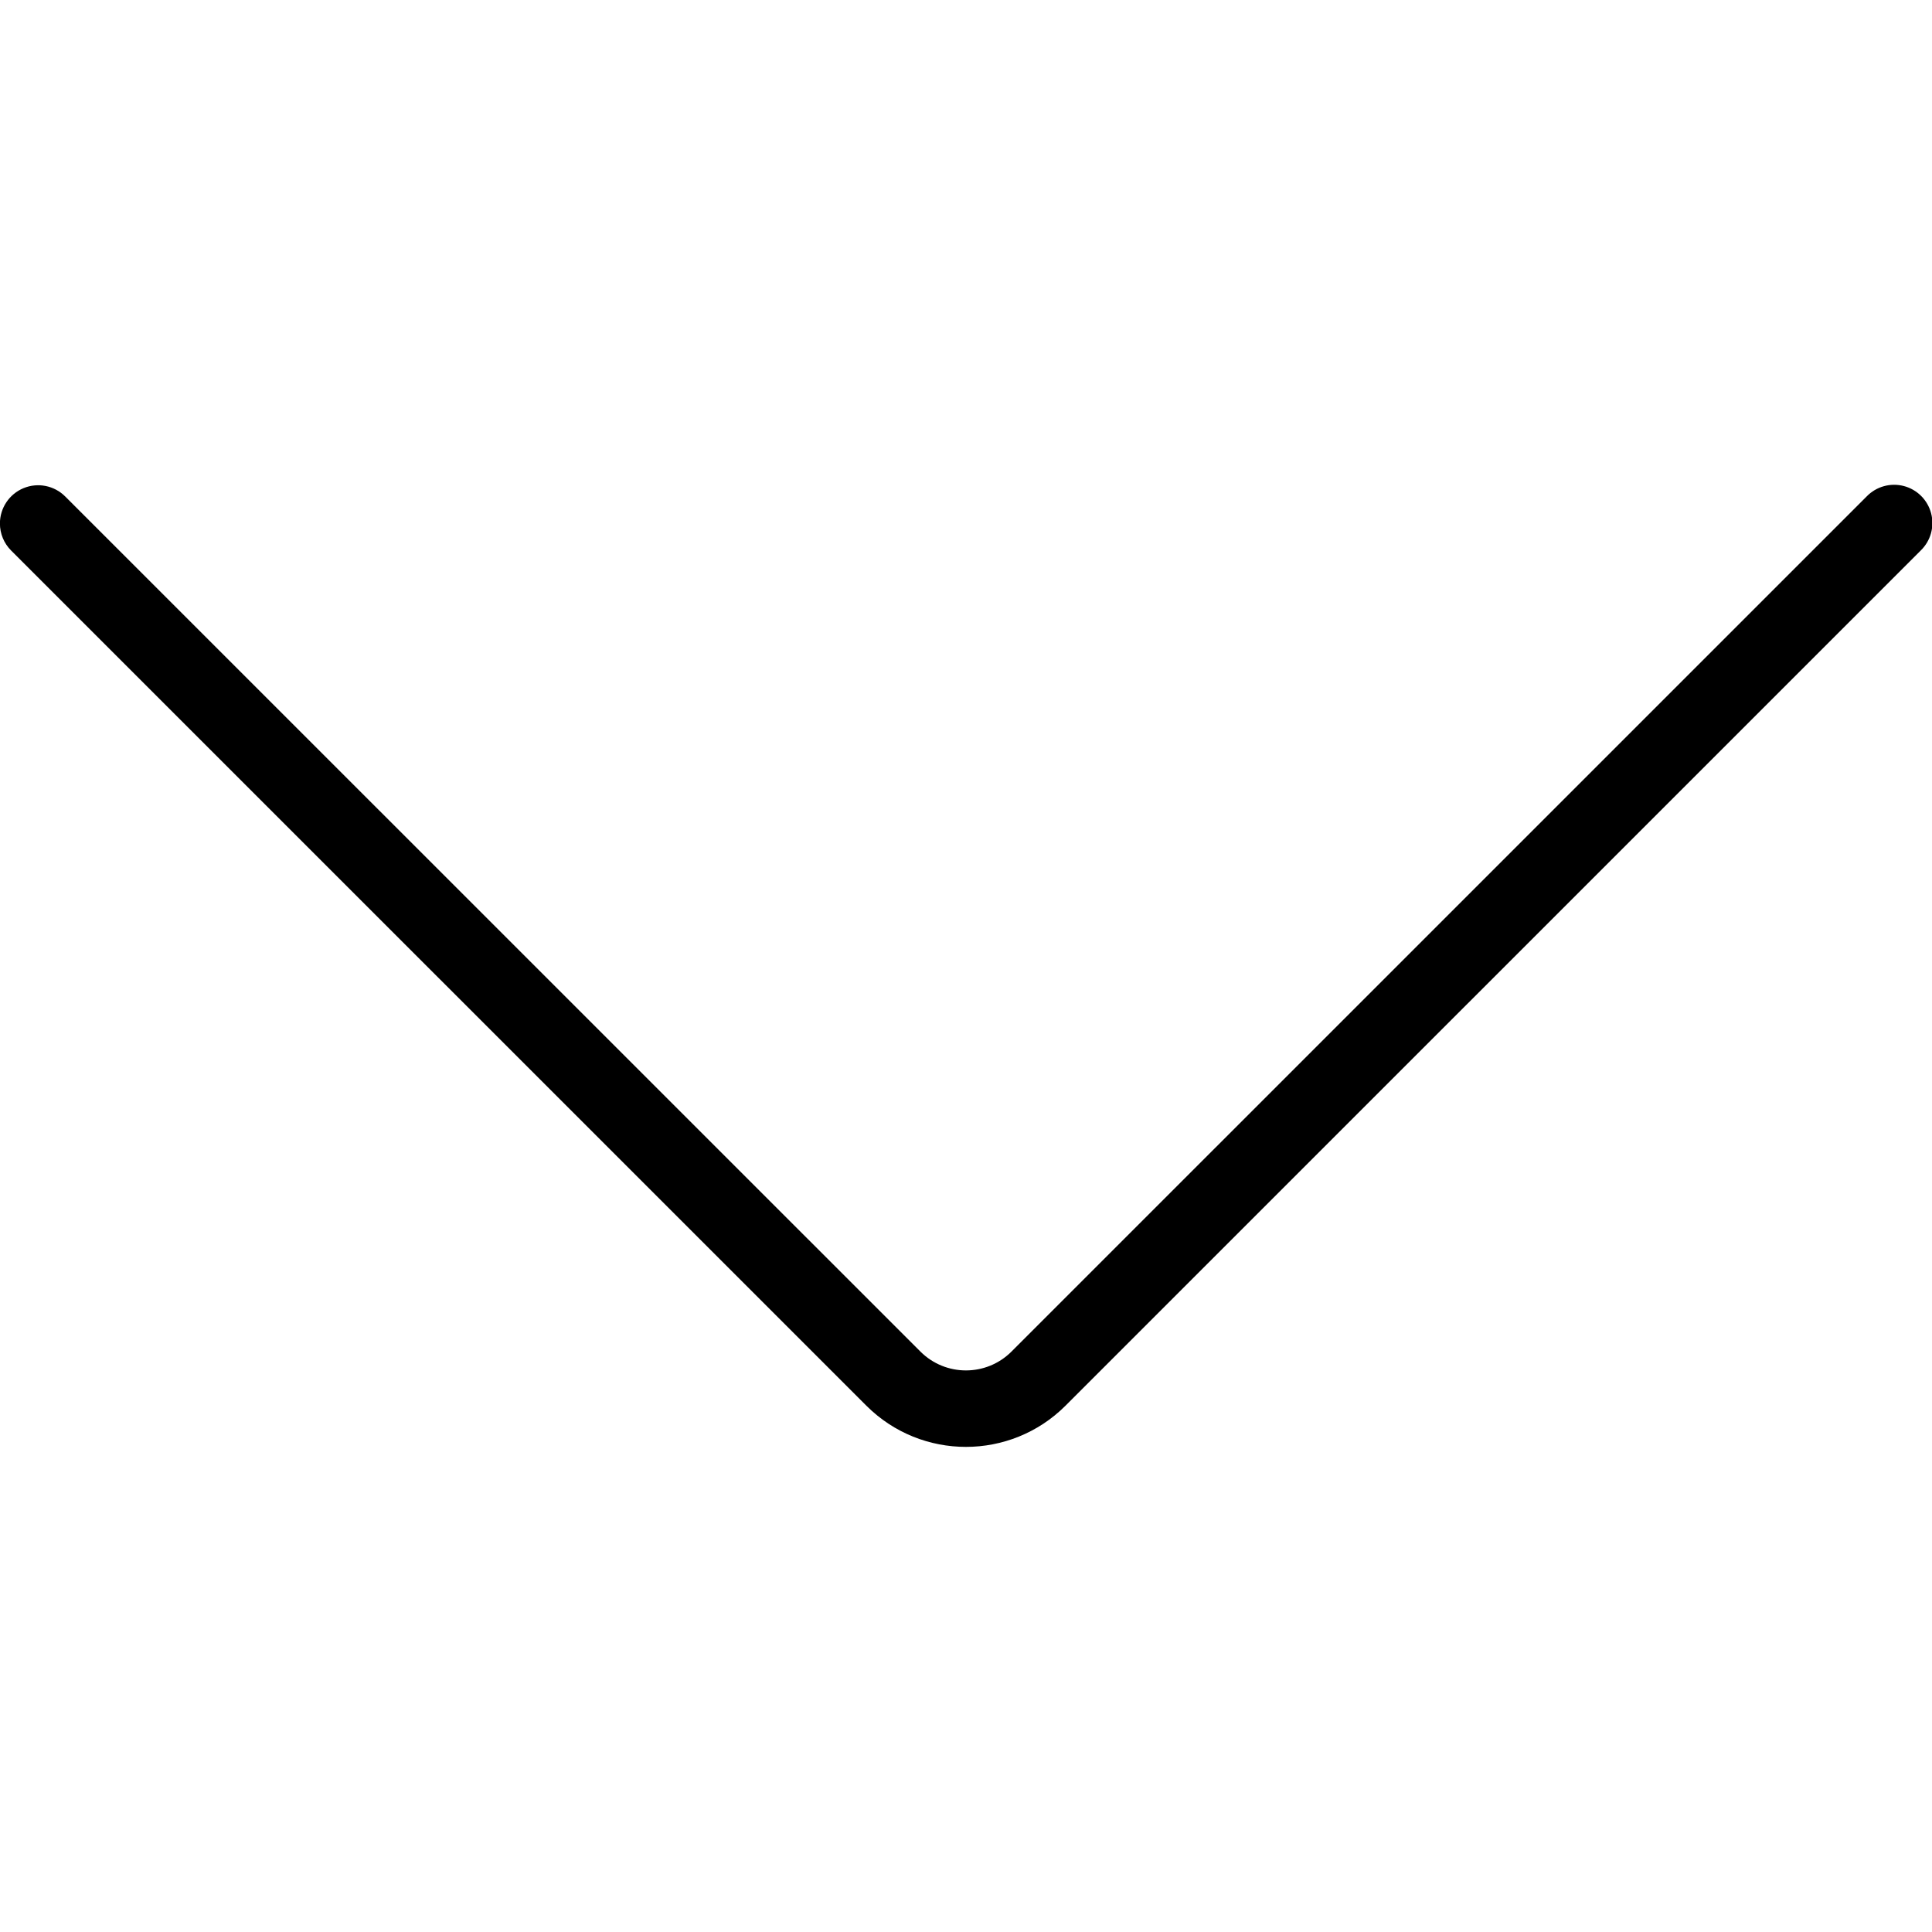
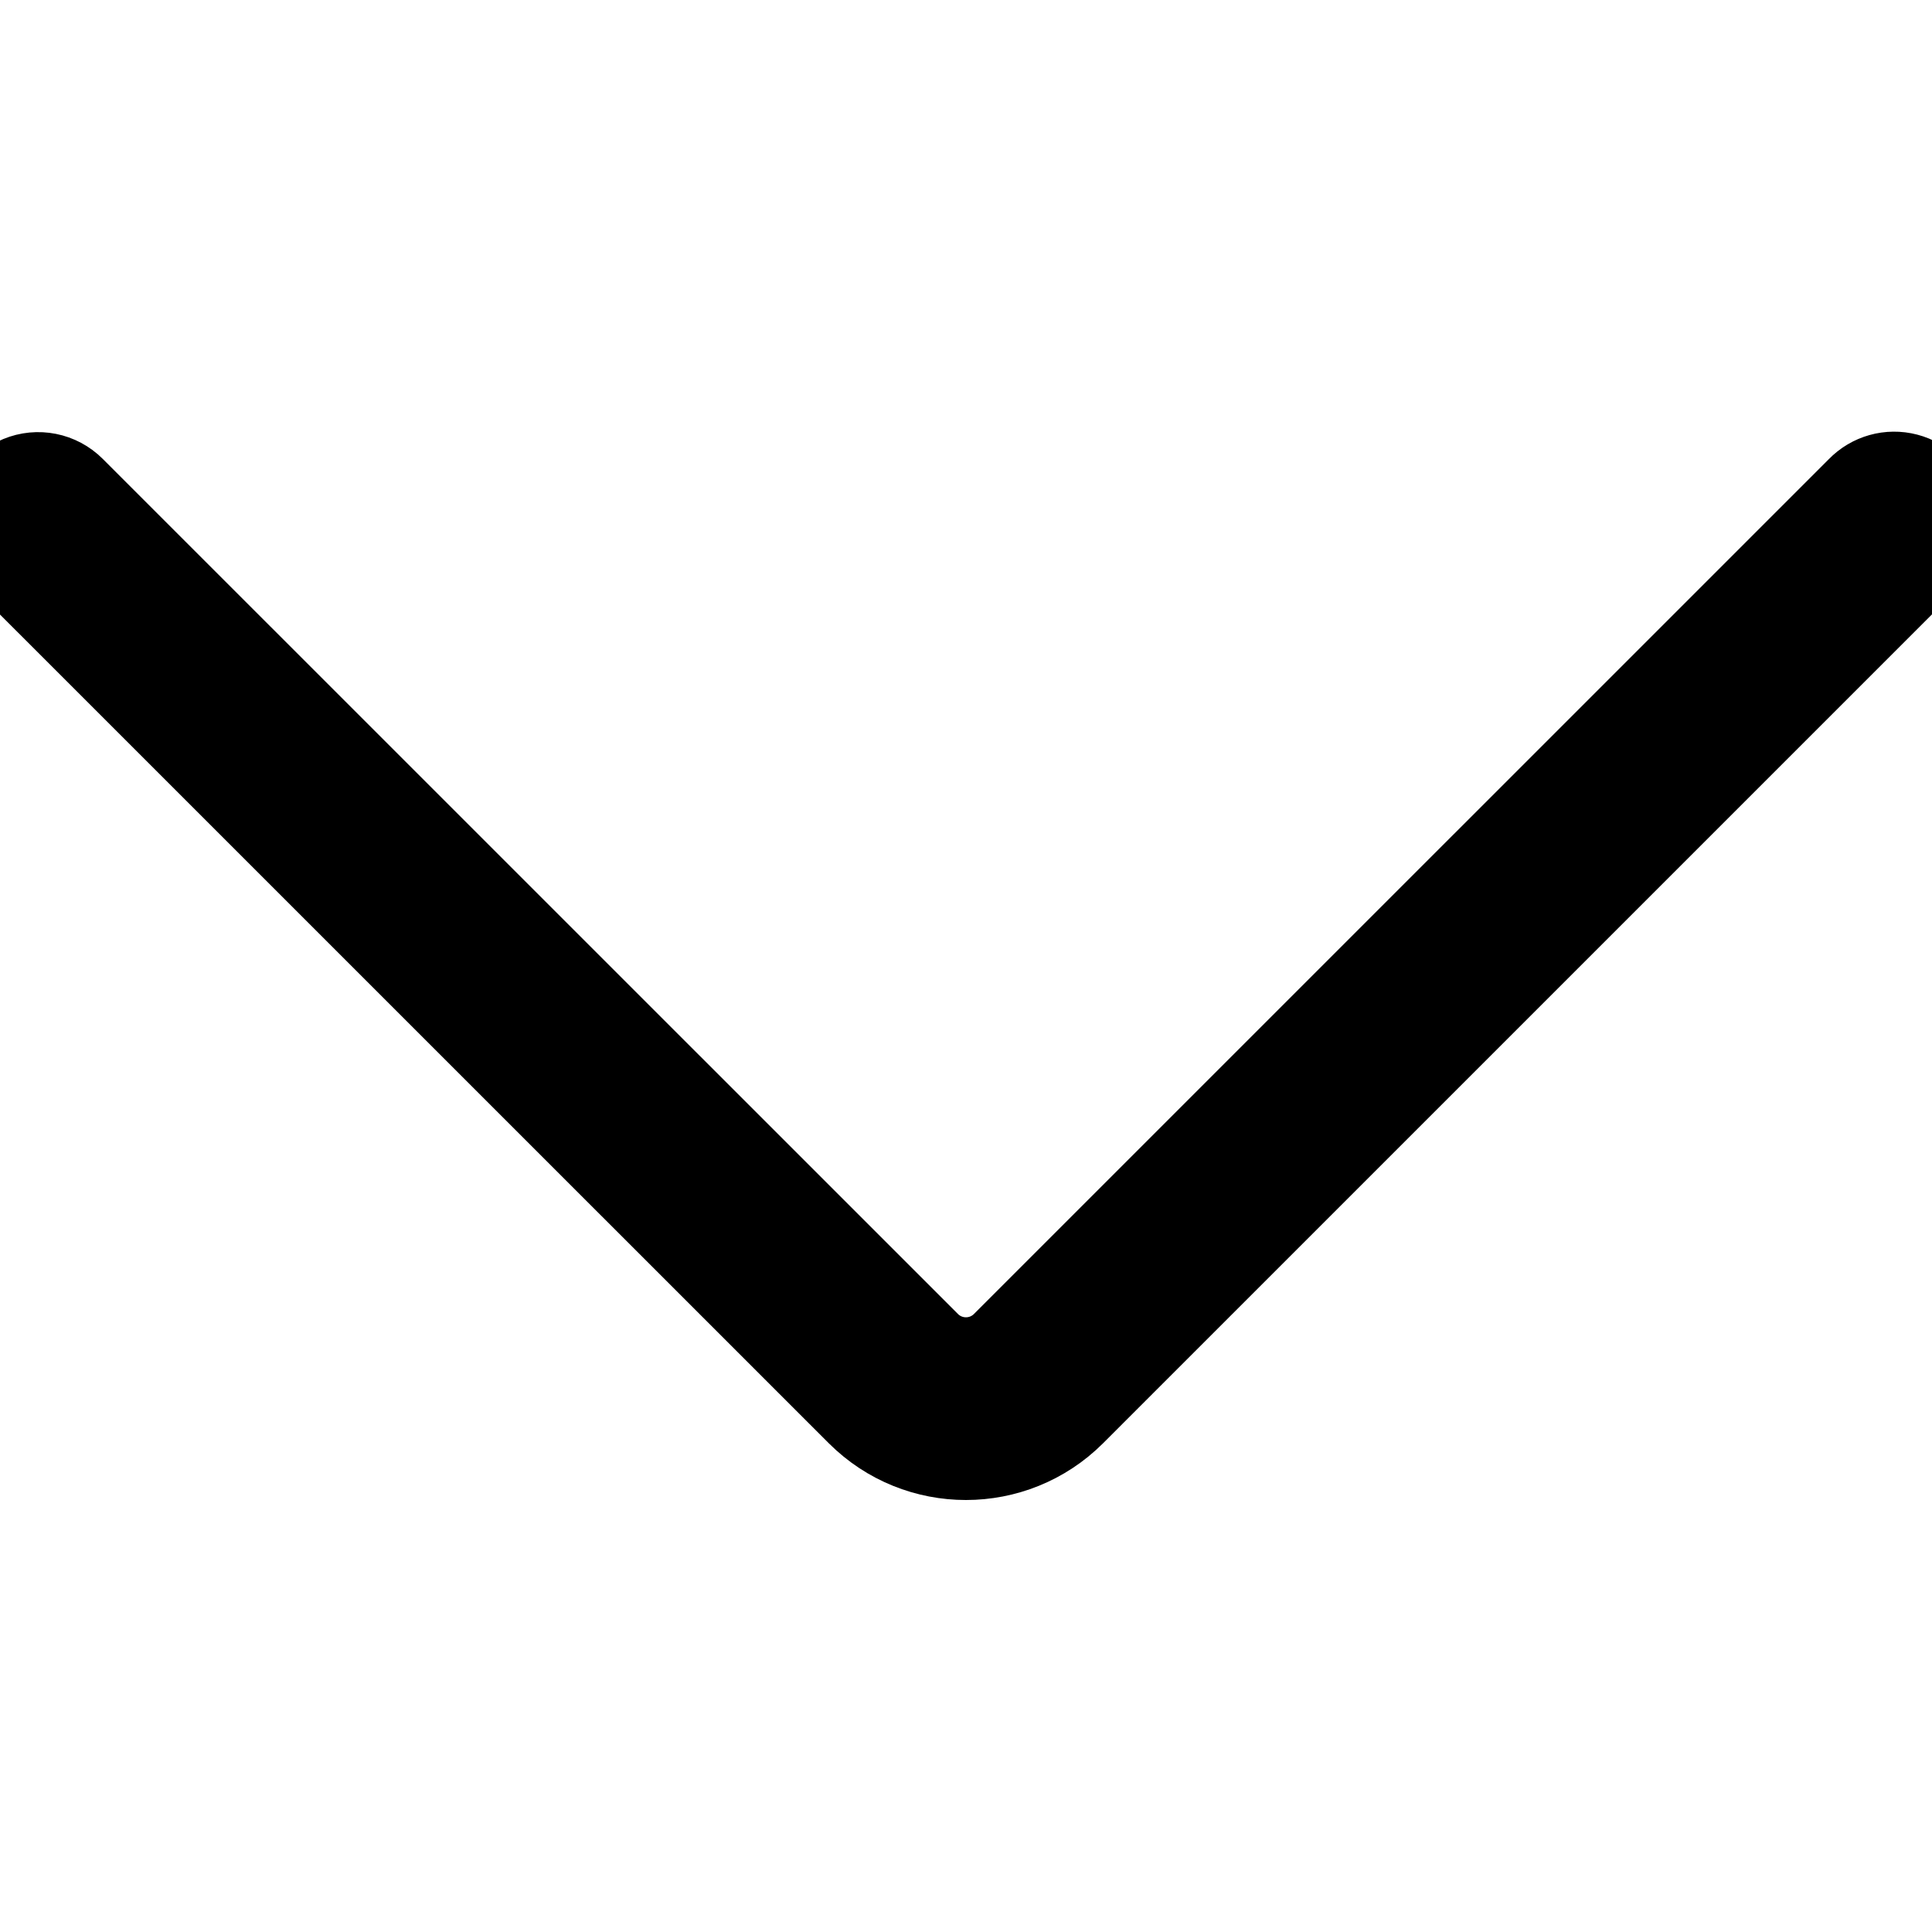
- <svg xmlns="http://www.w3.org/2000/svg" width="64px" height="64px" viewBox="0 -19.04 75.804 75.804" fill="#000000">
+ <svg xmlns="http://www.w3.org/2000/svg" width="64px" height="64px" viewBox="0 -19.04 75.804 75.804" fill="#000000" stroke="#000000" stroke-width="4.169">
  <g id="SVGRepo_bgCarrier" stroke-width="0" />
  <g id="SVGRepo_tracerCarrier" stroke-linecap="round" stroke-linejoin="round" />
  <g id="SVGRepo_iconCarrier">
    <g id="Group_67" data-name="Group 67" transform="translate(-798.203 -587.815)">
      <path id="Path_59" data-name="Path 59" d="M798.2,589.314a1.5,1.5,0,0,1,2.561-1.06l33.56,33.556a2.528,2.528,0,0,0,3.564,0l33.558-33.556a1.5,1.5,0,1,1,2.121,2.121l-33.558,33.557a5.53,5.53,0,0,1-7.807,0l-33.56-33.557A1.5,1.5,0,0,1,798.2,589.314Z" fill="#000000" />
    </g>
  </g>
</svg>
